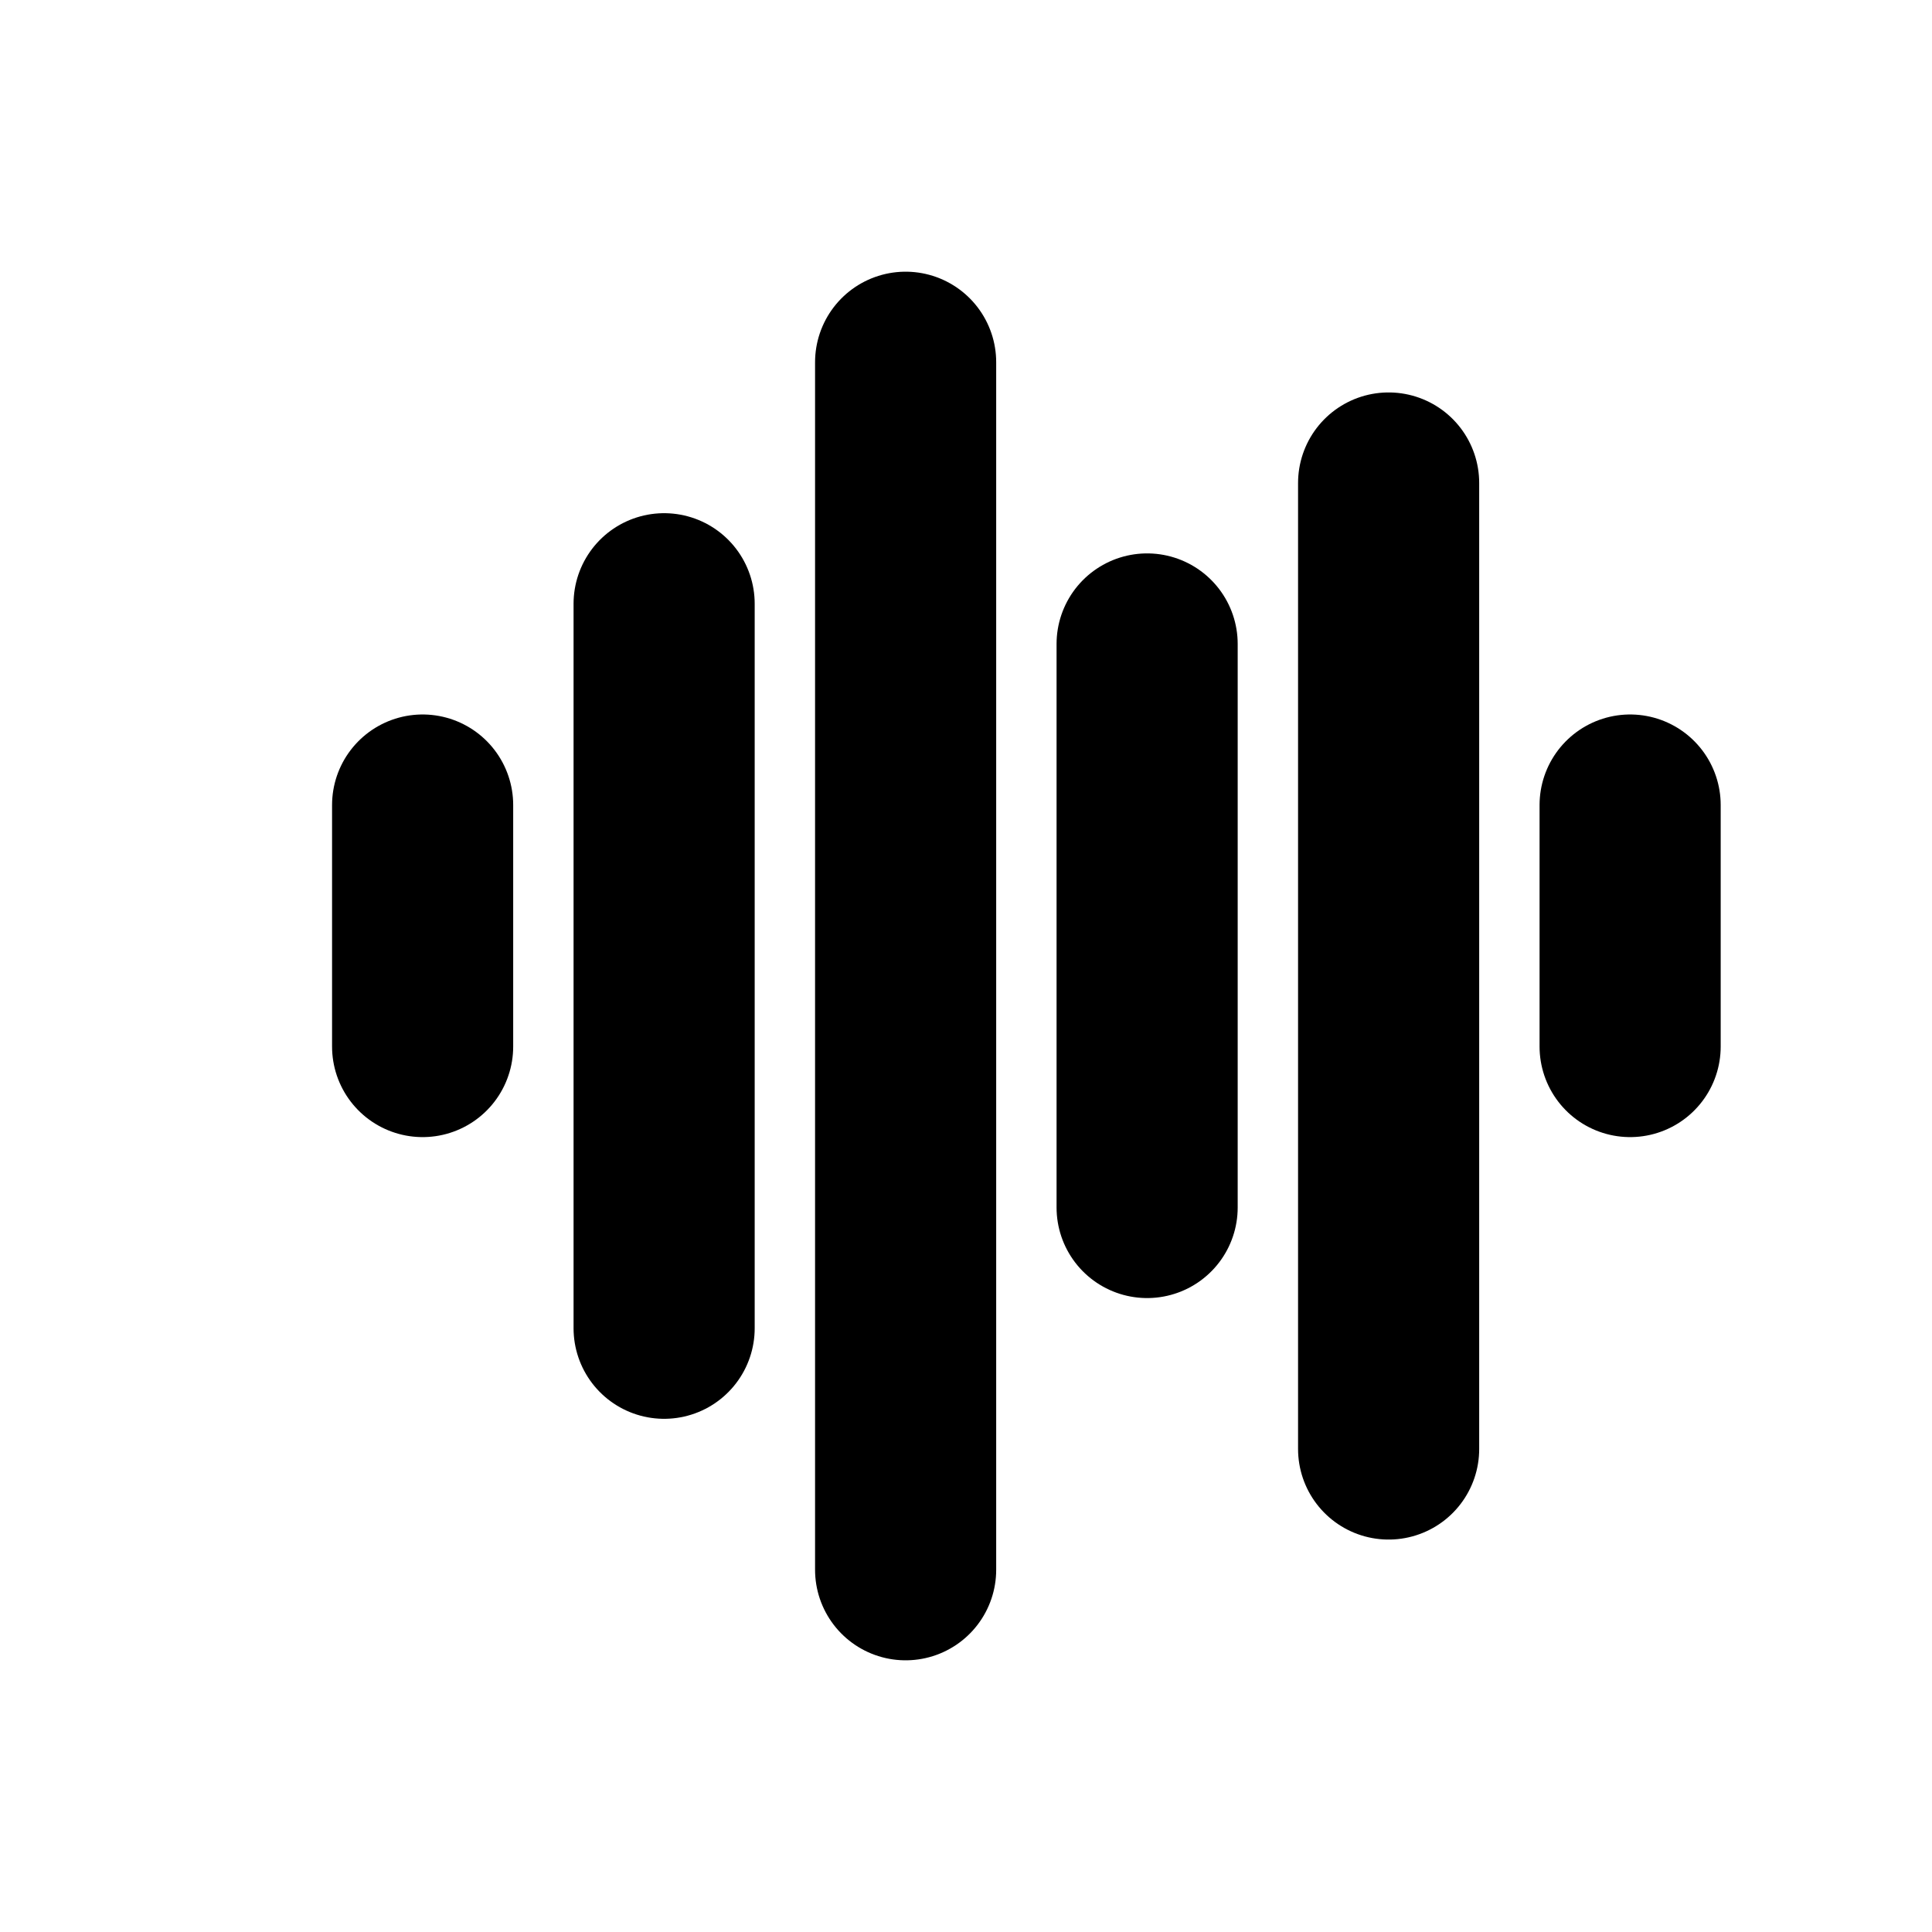
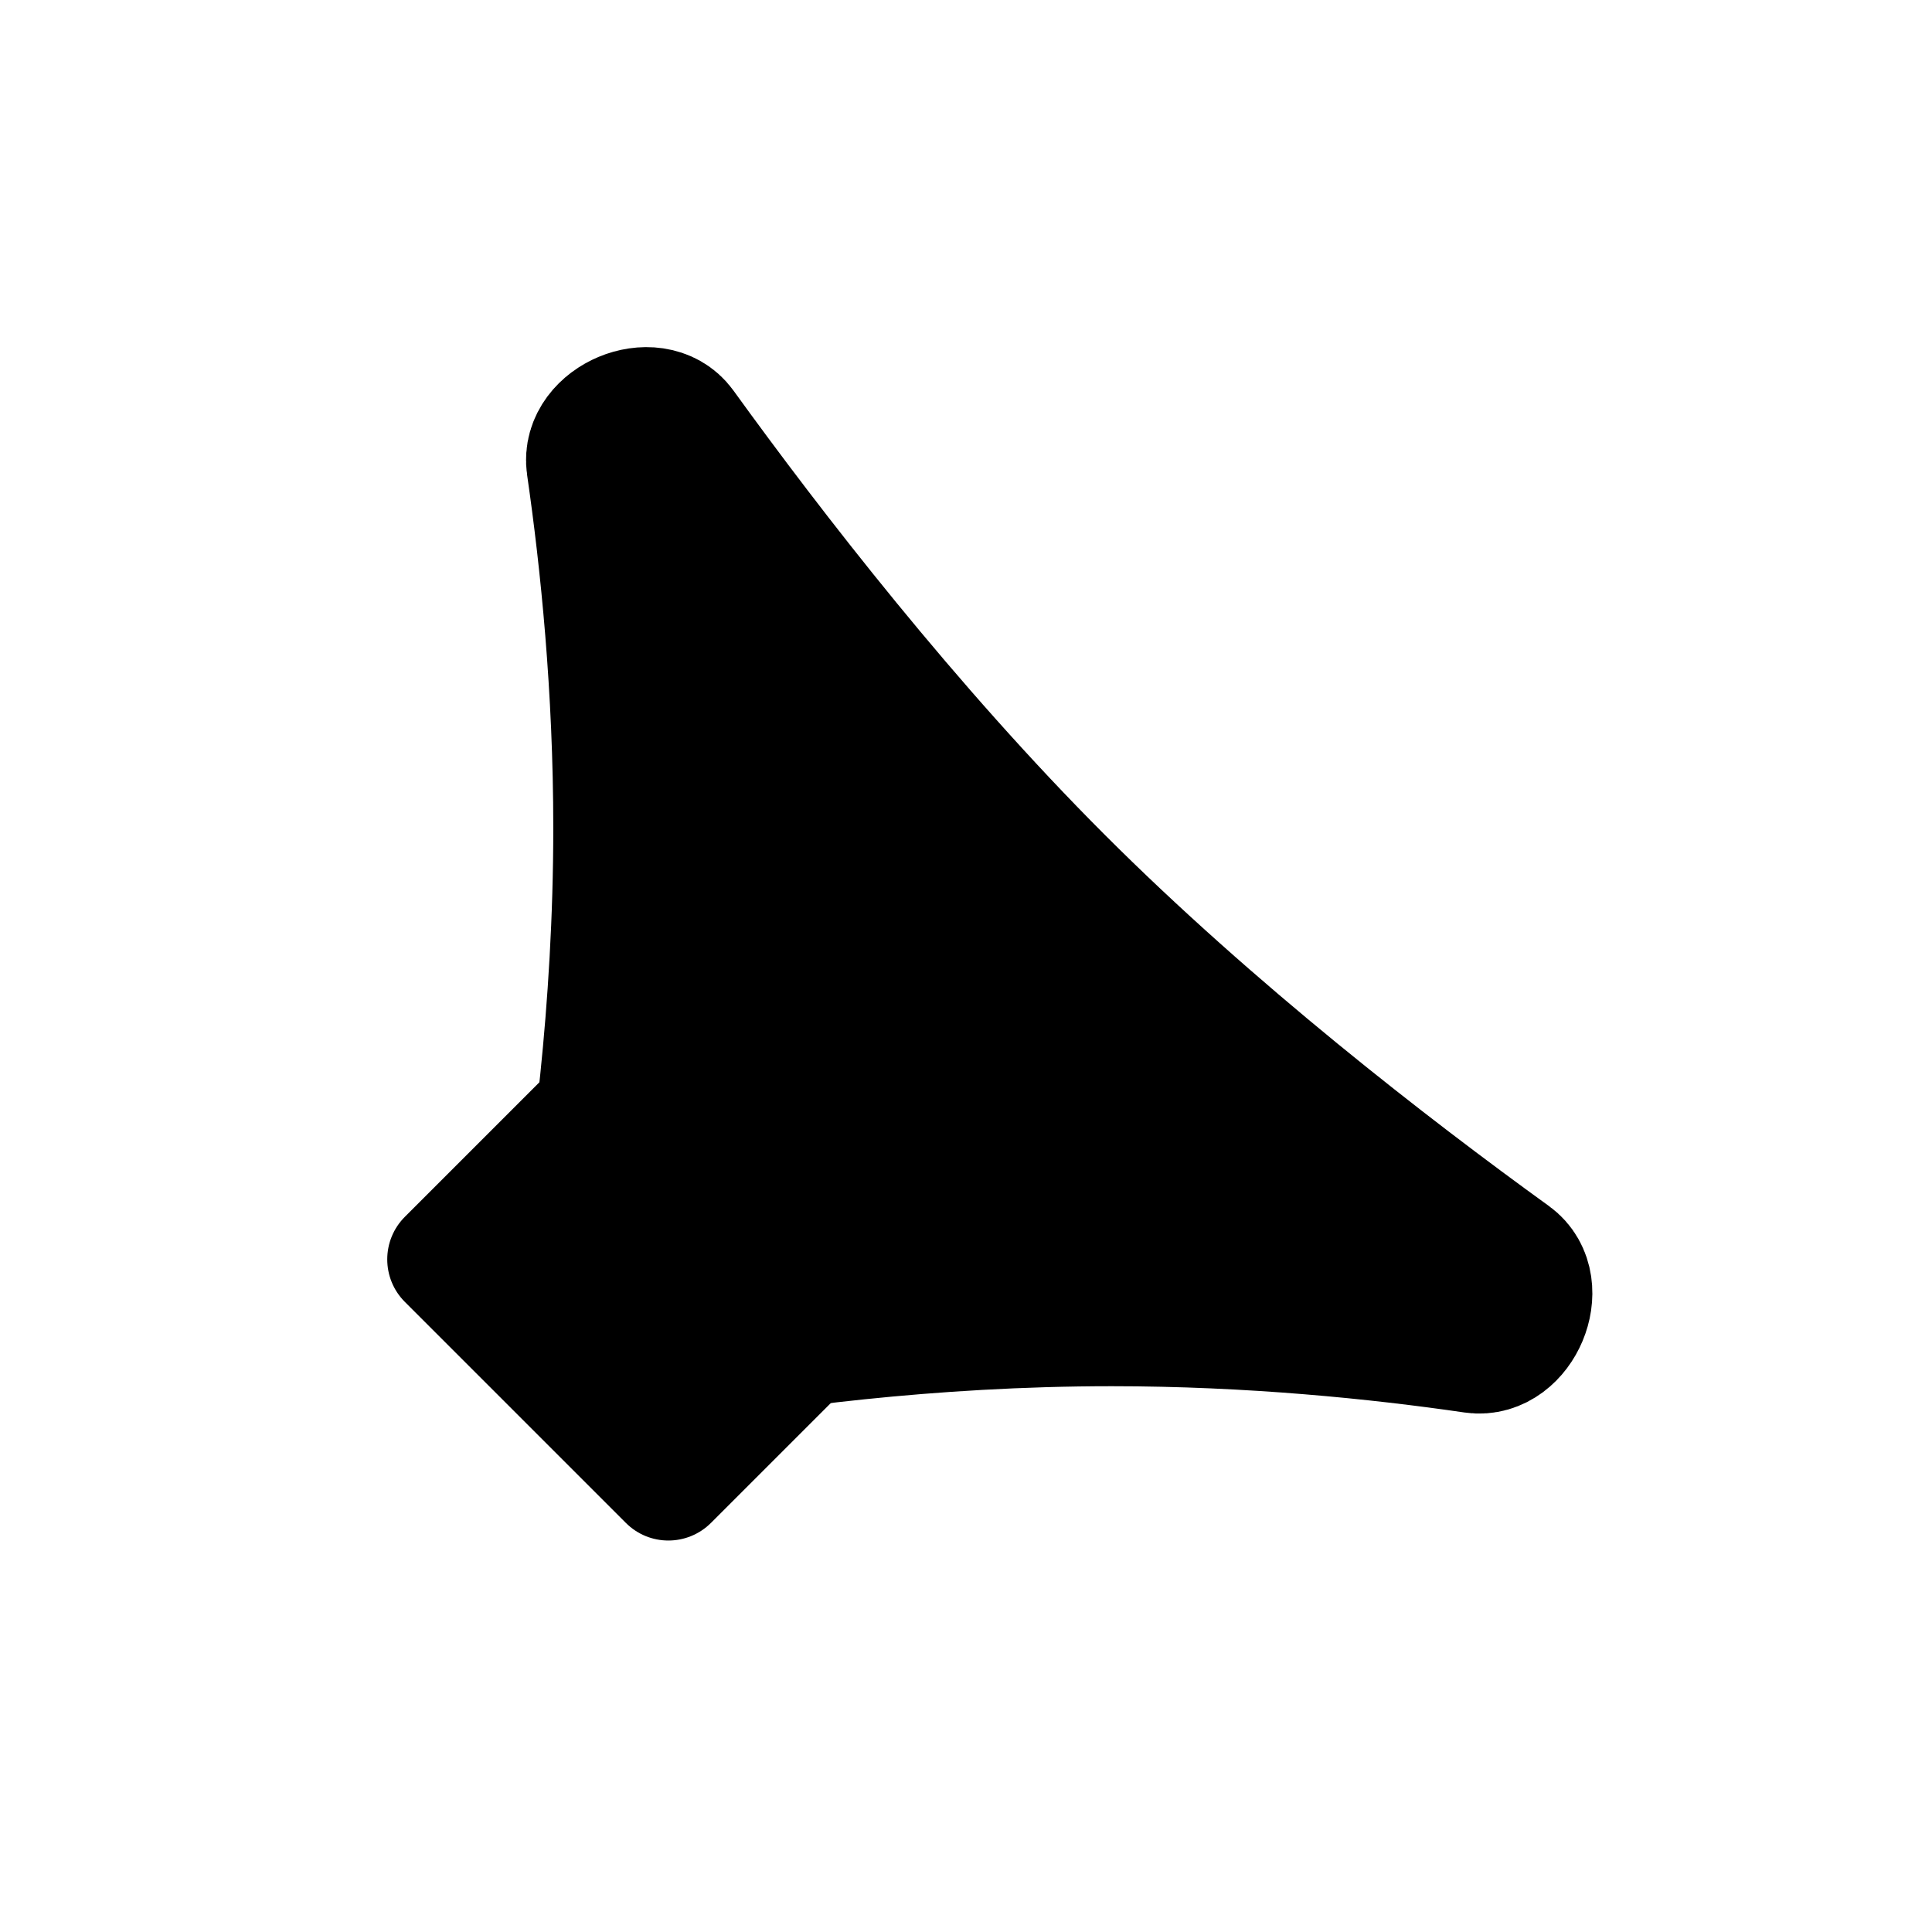
<svg xmlns="http://www.w3.org/2000/svg" width="16" height="16" viewBox="0 0 16 16" fill="none">
-   <path d="M3.5 6.667V8.667" stroke="black" stroke-width="1.5" stroke-linecap="round" stroke-linejoin="round" />
-   <path d="M5.5 5V11" stroke="black" stroke-width="1.5" stroke-linecap="round" stroke-linejoin="round" />
-   <path d="M7.5 3V13" stroke="black" stroke-width="1.5" stroke-linecap="round" stroke-linejoin="round" />
-   <path d="M9.5 5.333V10" stroke="black" stroke-width="1.5" stroke-linecap="round" stroke-linejoin="round" />
-   <path d="M11.5 4V12" stroke="black" stroke-width="1.5" stroke-linecap="round" stroke-linejoin="round" />
-   <path d="M13.5 6.667V8.667" stroke="black" stroke-width="1.5" stroke-linecap="round" stroke-linejoin="round" />
+   <path d="M9.207 10.855C7.677 10.855 6.334 11.042 5.522 11.188C5.151 11.254 4.808 10.911 4.875 10.54C5.02 9.728 5.207 8.385 5.207 6.855C5.207 5.694 5.099 4.64 4.984 3.845C4.943 3.565 5.403 3.372 5.568 3.601C6.303 4.618 7.44 6.088 8.707 7.355C9.974 8.622 11.444 9.759 12.461 10.494C12.69 10.66 12.497 11.119 12.217 11.079C11.422 10.963 10.368 10.855 9.207 10.855Z" fill="black" stroke="black" stroke-width="1.25" stroke-linecap="round" stroke-linejoin="round" />
+   <path d="M7.111 10.682L5.283 8.854C5.088 8.658 4.771 8.658 4.576 8.854L3.354 10.076C3.158 10.271 3.158 10.588 3.354 10.783L5.182 12.611C5.377 12.807 5.693 12.807 5.889 12.611L7.111 11.389C7.307 11.193 7.307 10.877 7.111 10.682Z" fill="black" />
</svg>
